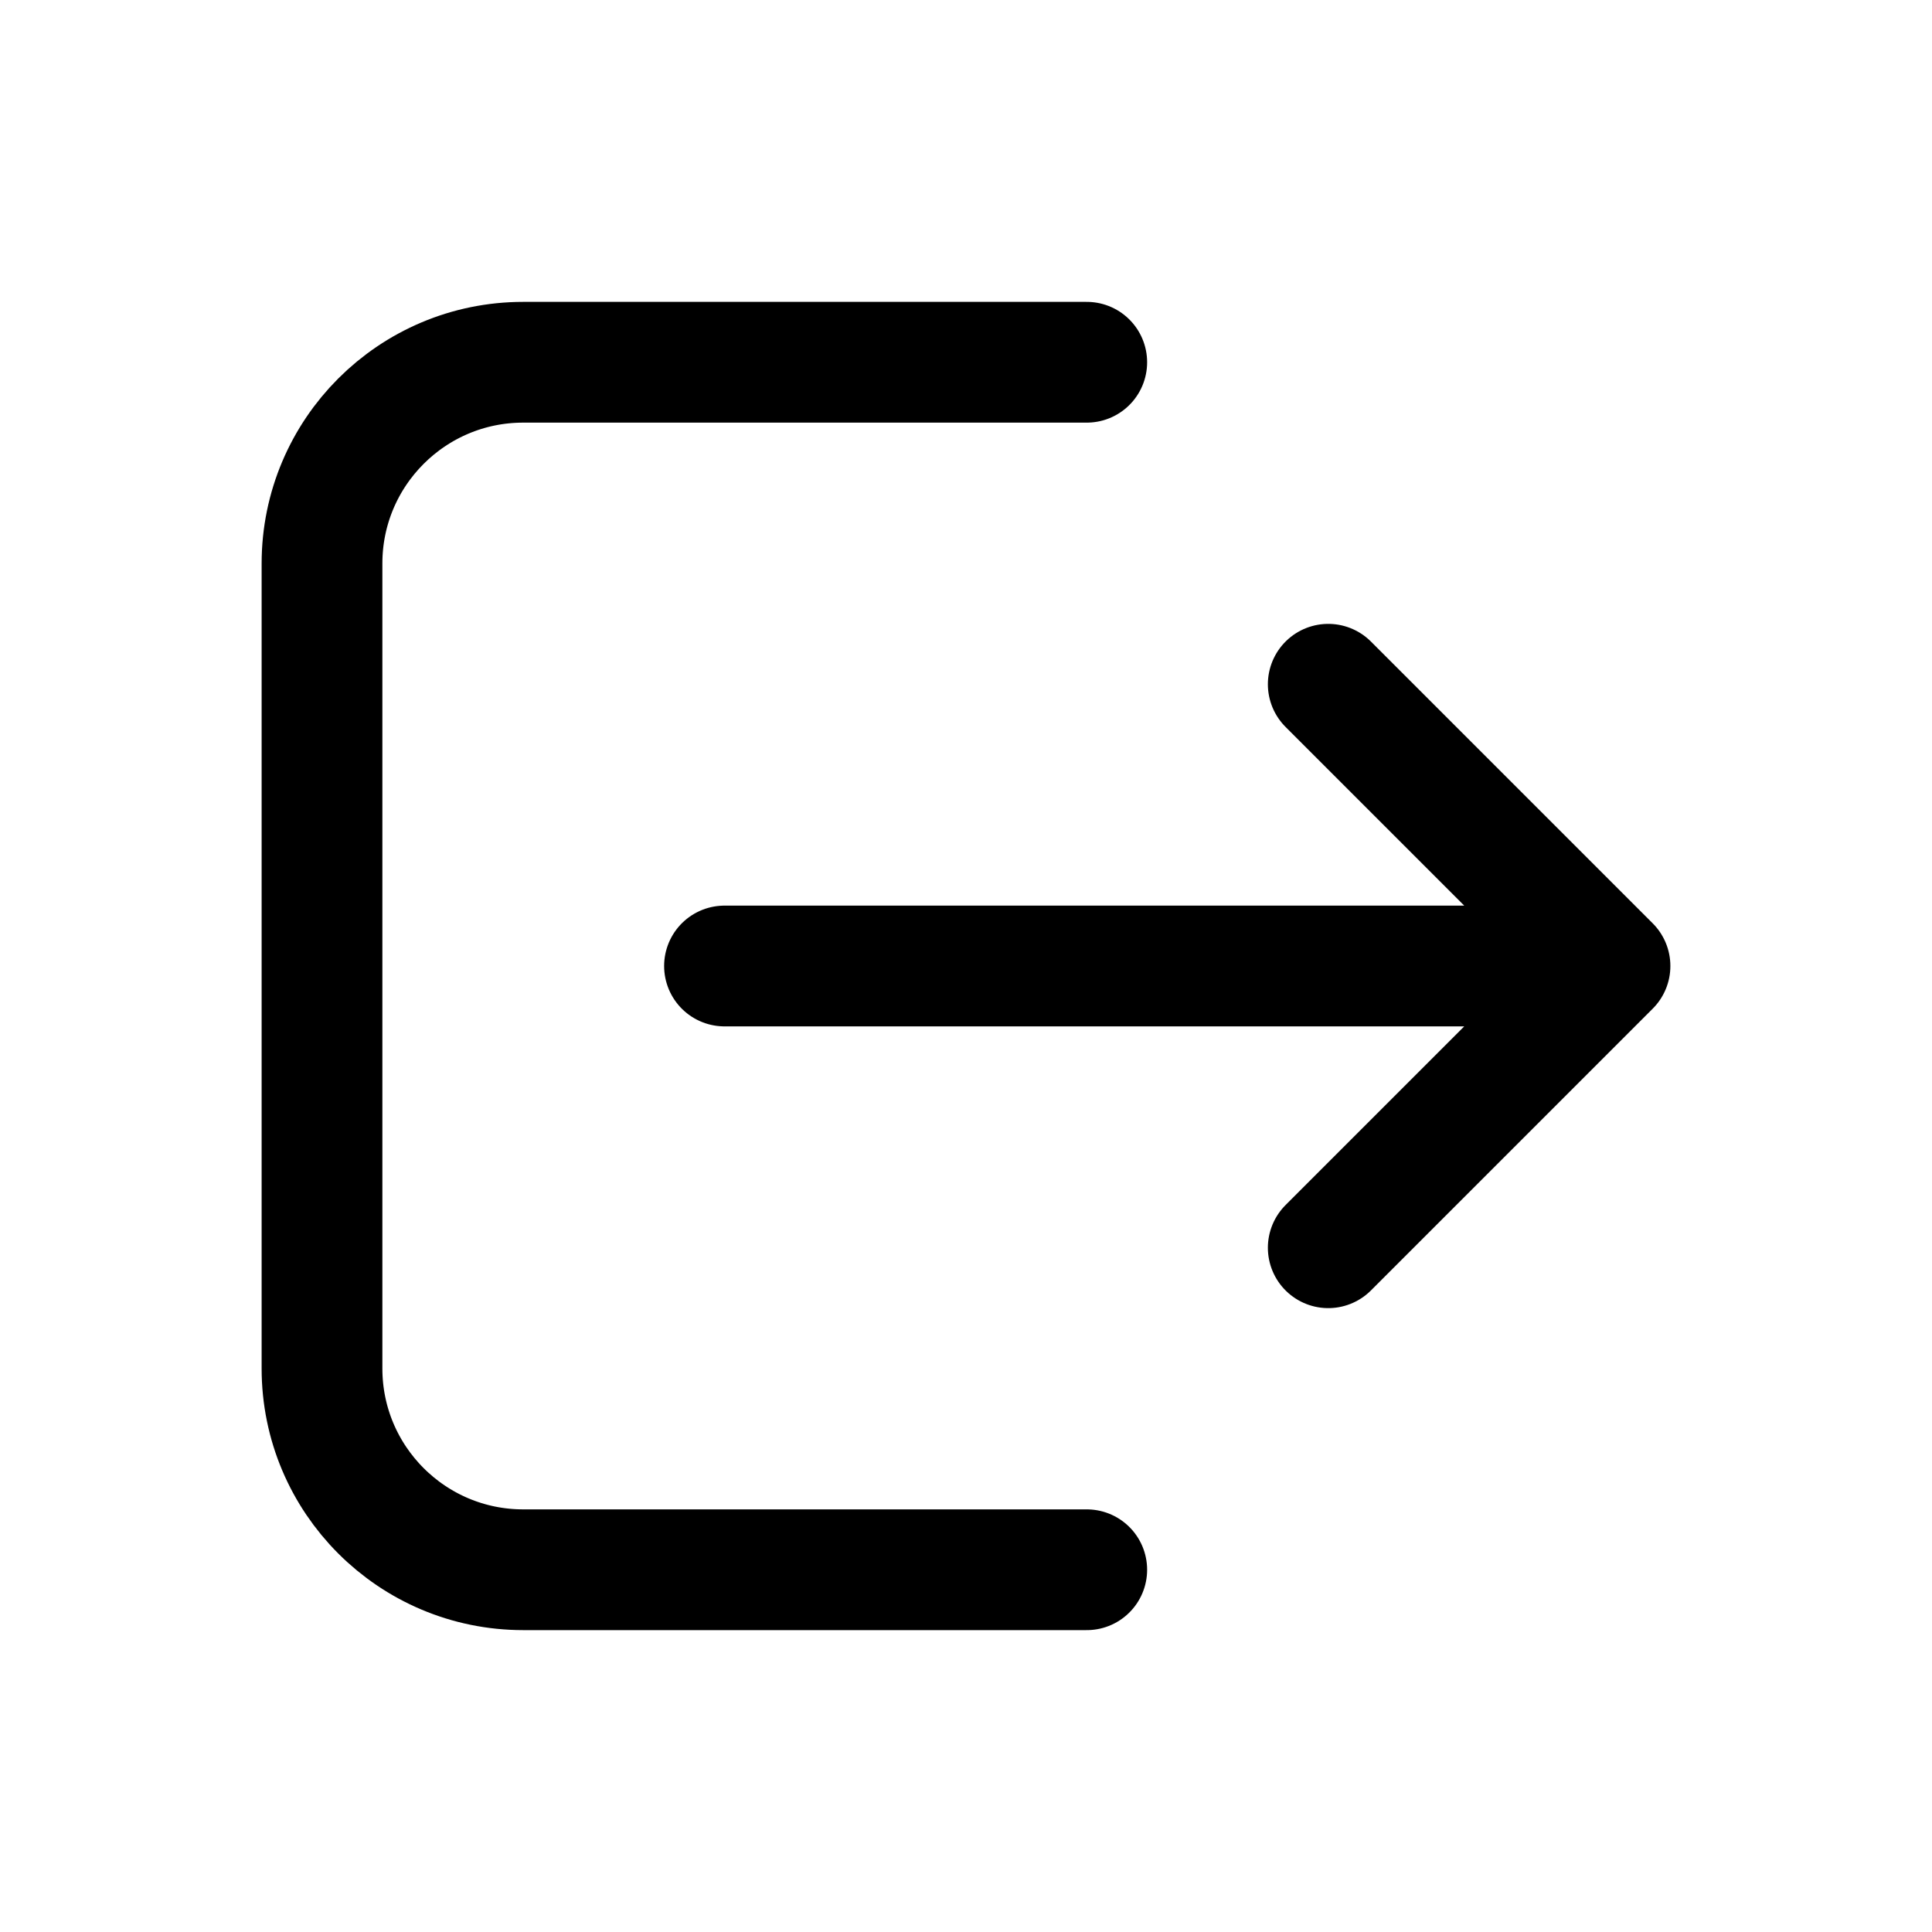
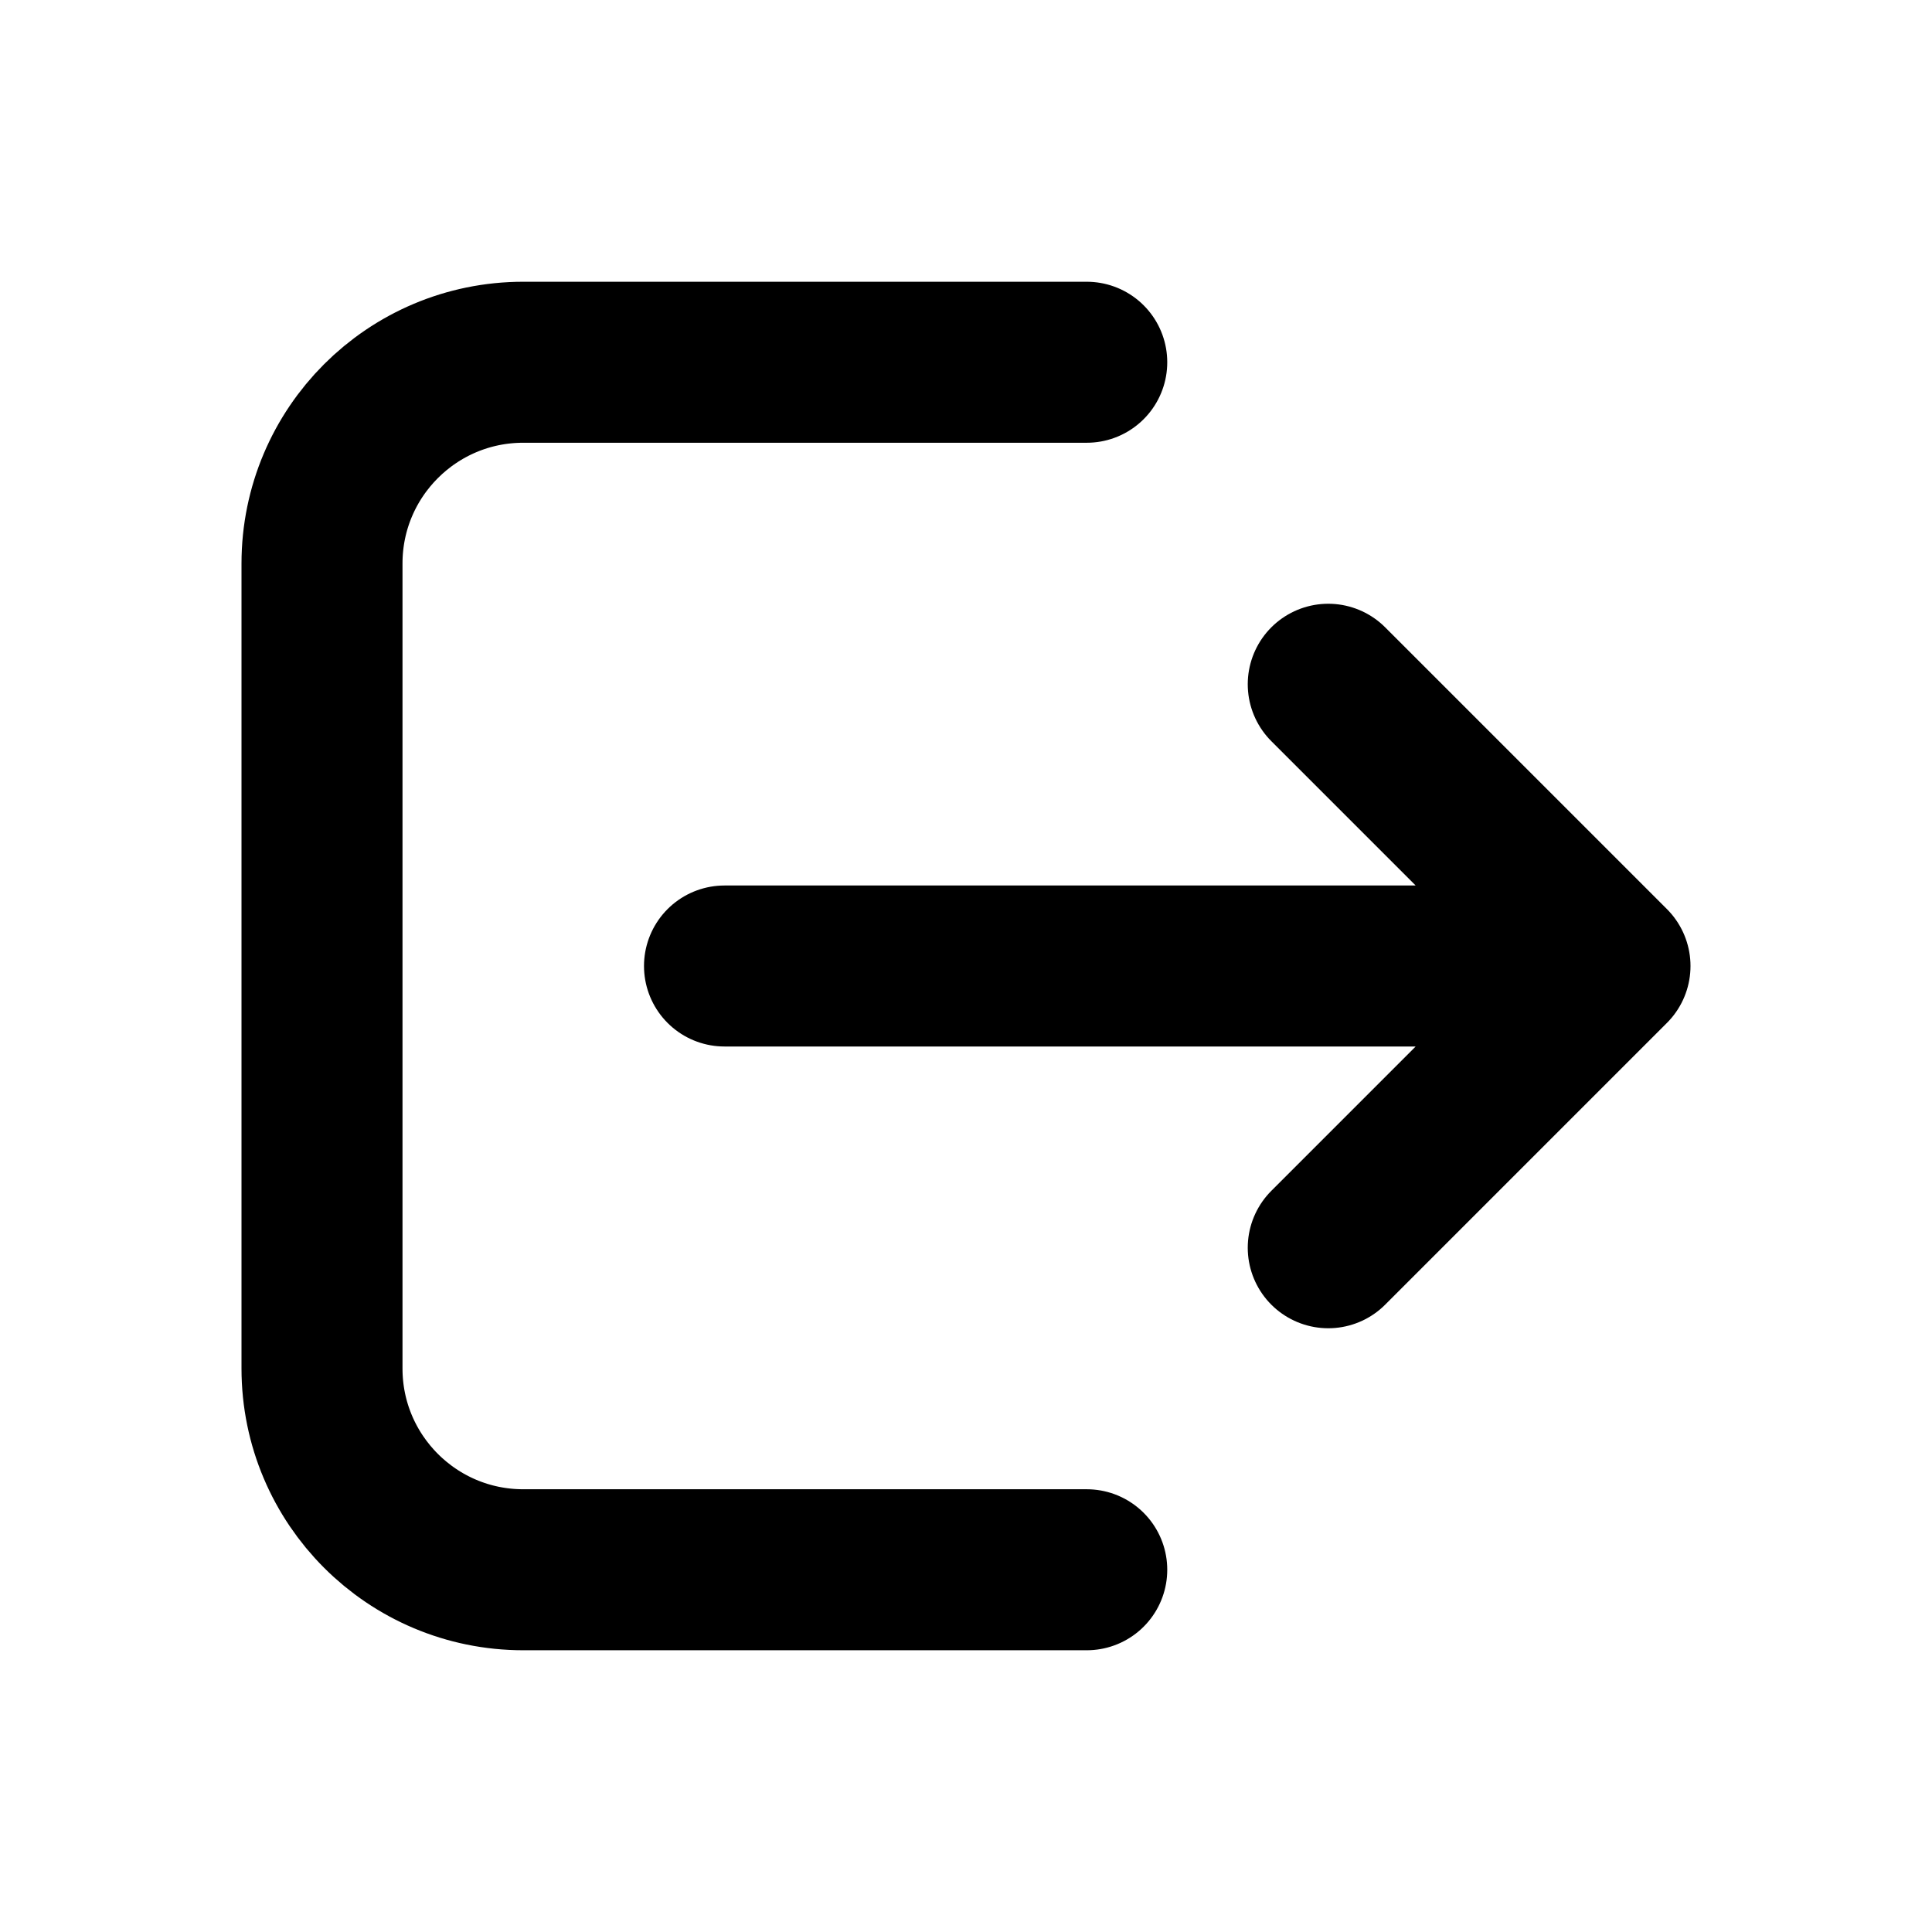
- <svg xmlns="http://www.w3.org/2000/svg" viewBox="0 0 24 24" fill="none" stroke="currentColor" stroke-width="1.5" stroke-linecap="round" stroke-linejoin="round">
+ <svg xmlns="http://www.w3.org/2000/svg" viewBox="0 0 24 24" fill="none" stroke="currentColor" stroke-width="2" stroke-linecap="round" stroke-linejoin="round">
  <path d="M13.5 4.5H6.5A2.5 2.5 0 0 0 4 7v10a2.5 2.5 0 0 0 2.5 2.5h7" />
  <path d="M16.5 8.5 20 12l-3.5 3.5M9 12h10.5" />
</svg>
